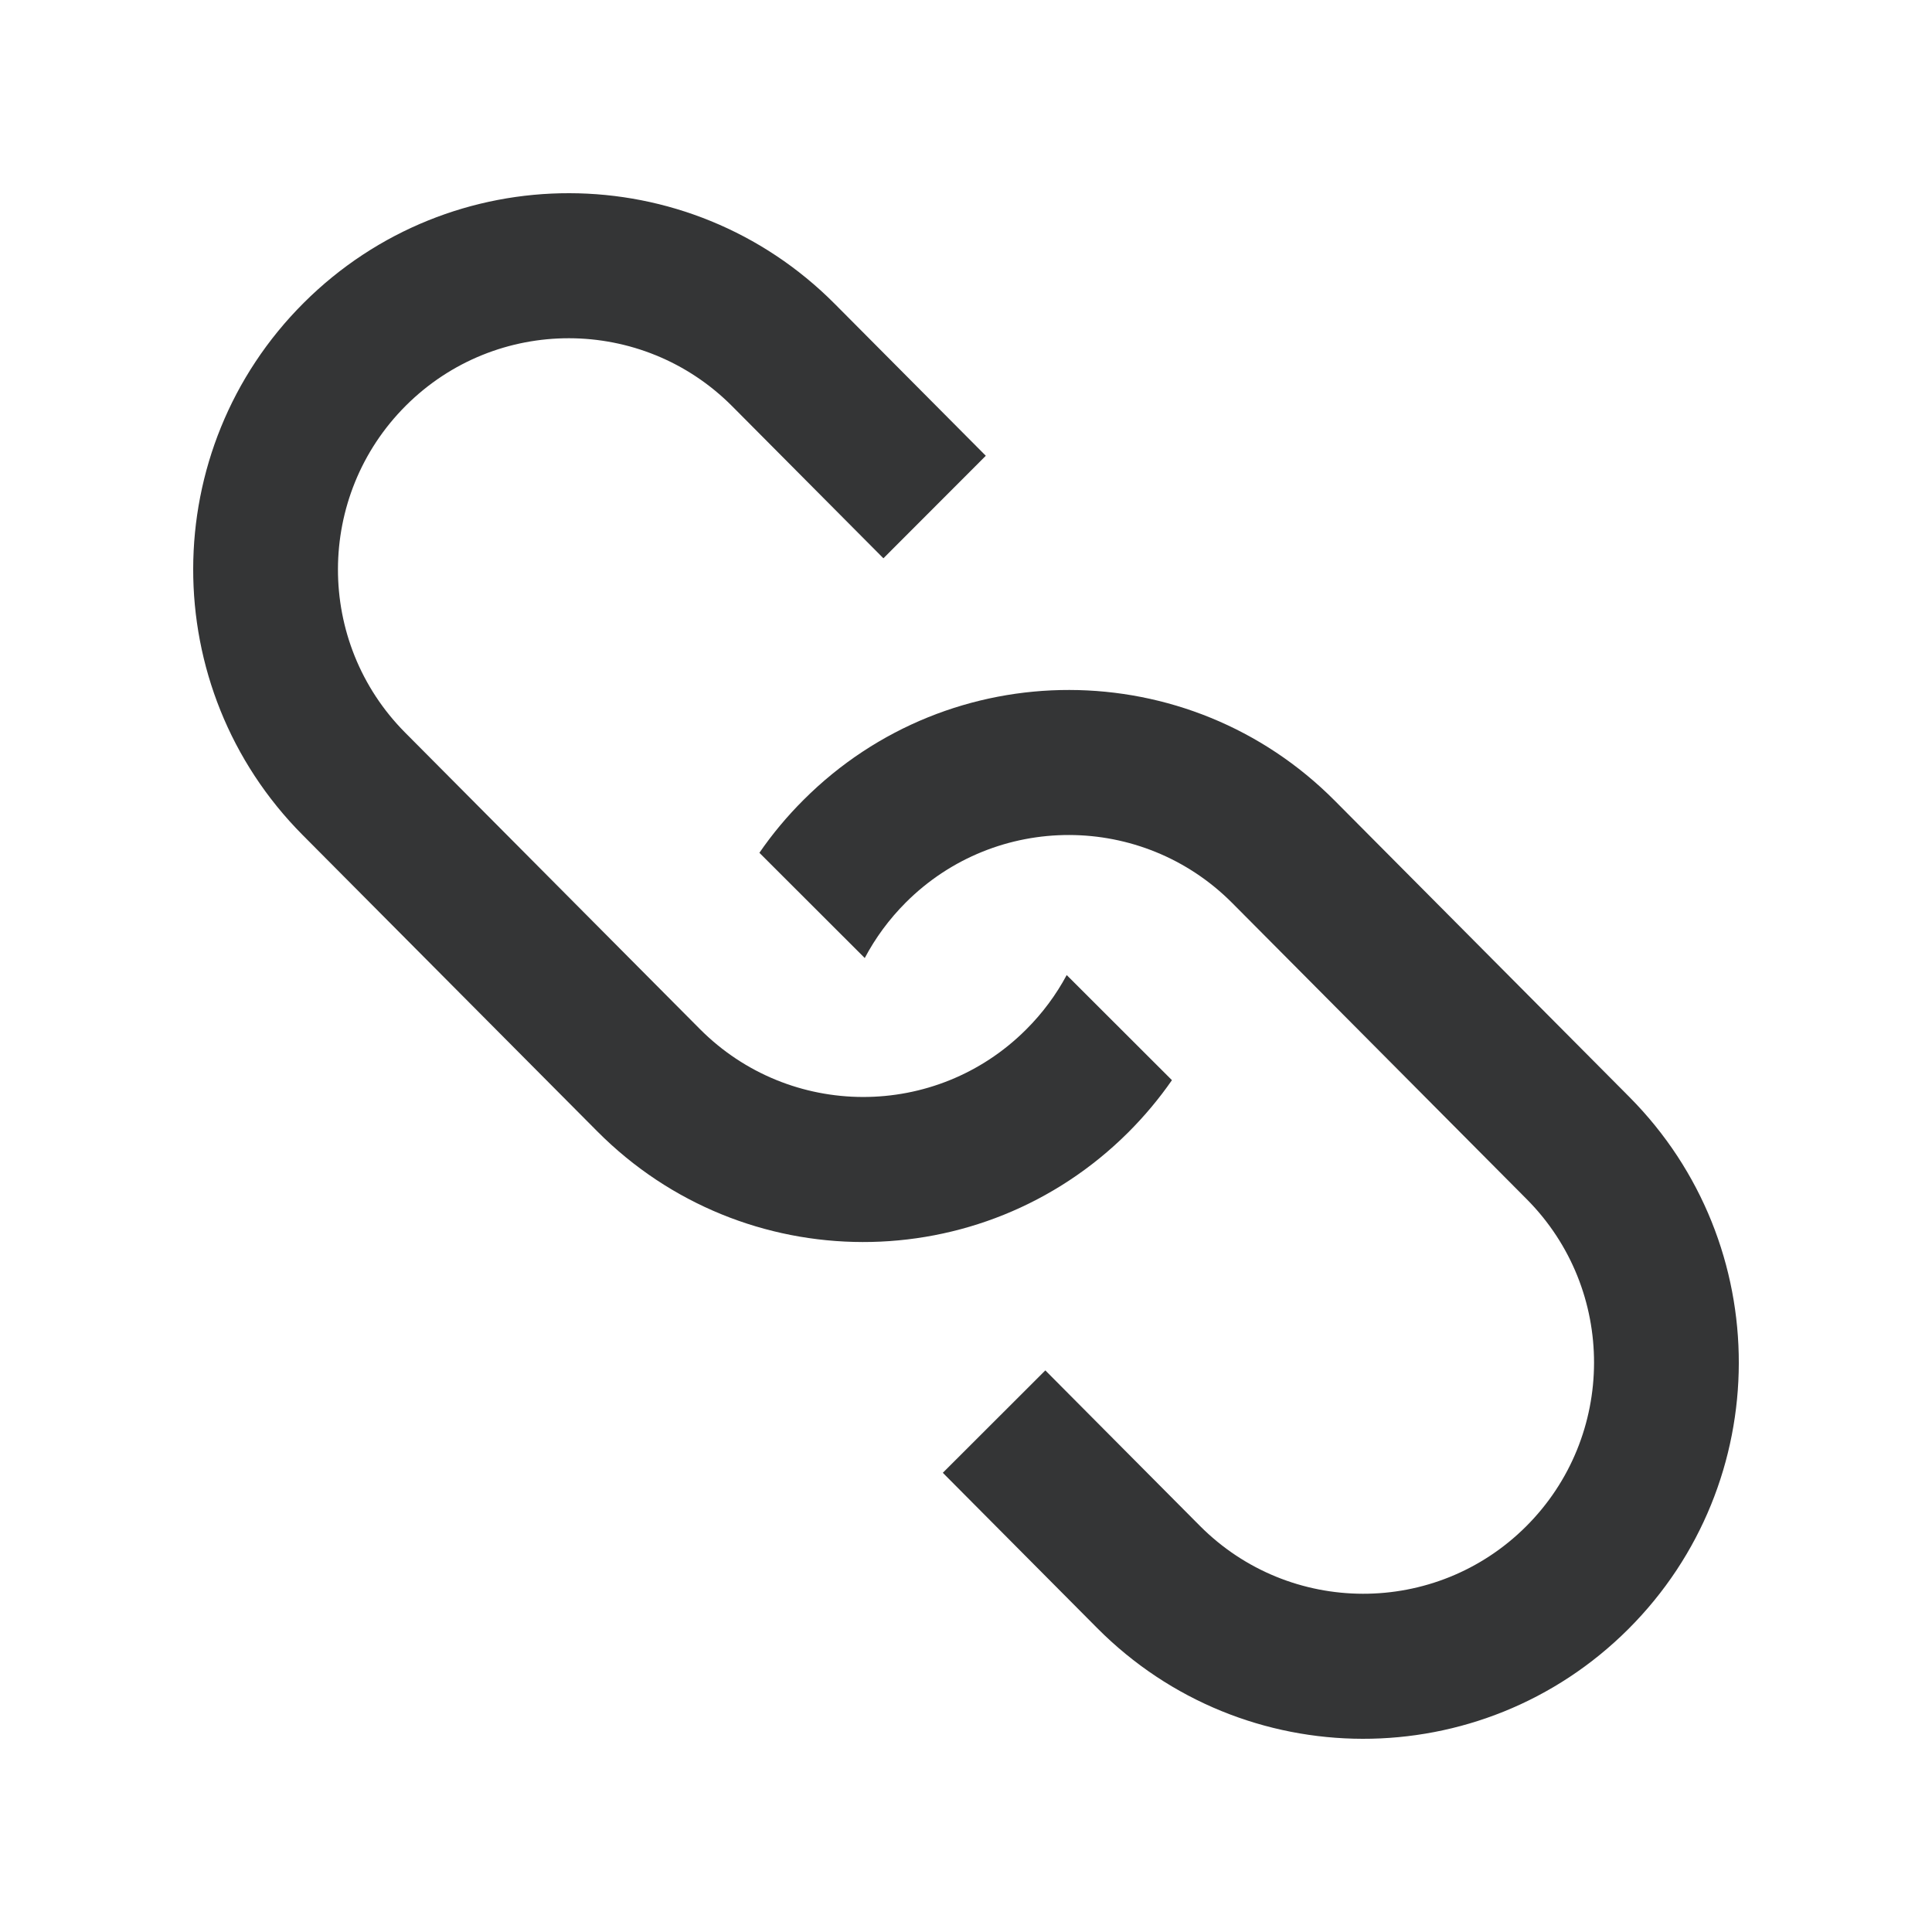
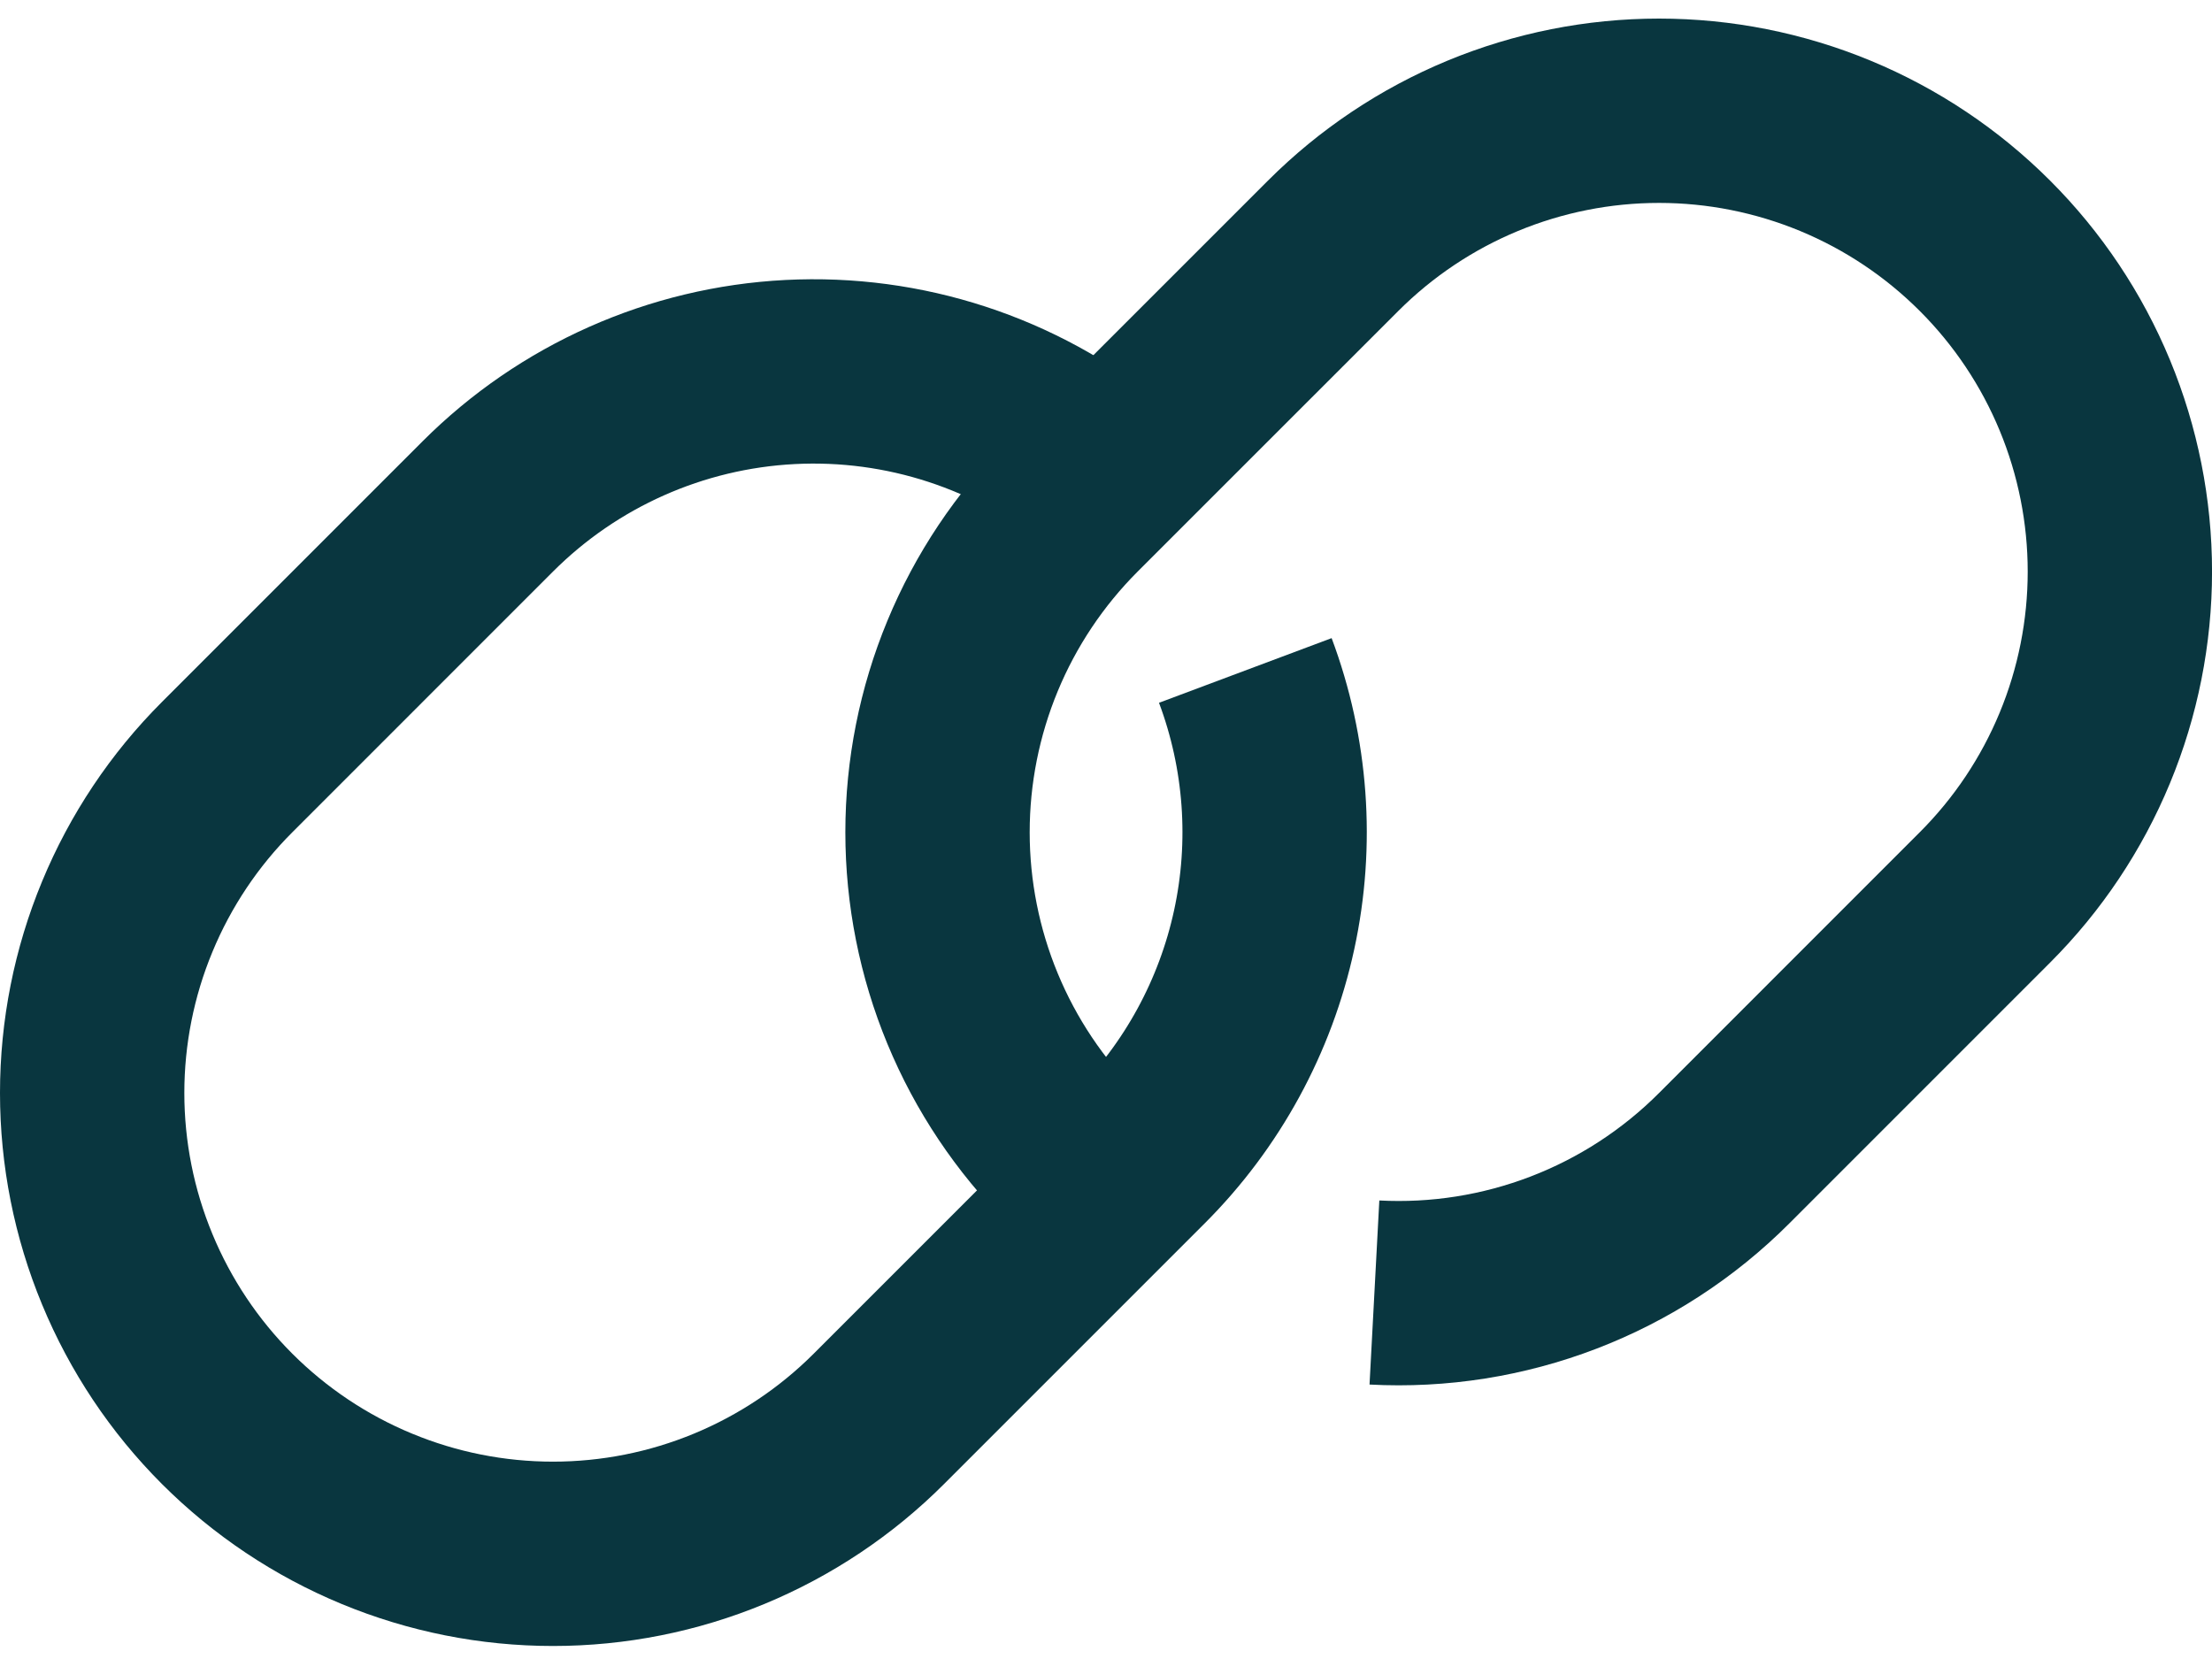
- <svg xmlns="http://www.w3.org/2000/svg" width="32" height="32" viewBox="0 0 32 32" fill="none">
-   <g id="icon">
-     <g id="path">
-       <path d="M20.41 14.957L25.288 19.863C26.778 21.362 26.773 23.788 25.278 25.281C23.782 26.774 21.362 26.769 19.872 25.271L17.314 22.698L15.616 24.394L18.173 26.966C20.598 29.405 24.536 29.412 26.97 26.983C29.404 24.553 29.411 20.607 26.986 18.168L22.108 13.262C19.684 10.823 15.745 10.816 13.312 13.246C13.036 13.521 12.791 13.815 12.578 14.125L14.323 15.868C14.498 15.537 14.725 15.226 15.004 14.947C16.499 13.454 18.92 13.459 20.41 14.957Z" fill="#232425" fill-opacity="0.92" />
-       <path d="M11.59 17.042L6.712 12.136C5.222 10.638 5.227 8.213 6.722 6.719C8.218 5.226 10.638 5.231 12.128 6.729L14.632 9.247L16.328 7.549L13.827 5.034C11.402 2.595 7.464 2.588 5.03 5.017C2.596 7.447 2.589 11.393 5.014 13.832L9.892 18.738C12.316 21.177 16.255 21.184 18.689 18.754C18.959 18.484 19.2 18.195 19.411 17.891L17.668 16.15C17.494 16.474 17.27 16.779 16.996 17.052C15.501 18.546 13.08 18.541 11.59 17.042Z" fill="#232425" fill-opacity="0.92" />
-     </g>
-   </g>
+ <svg xmlns="http://www.w3.org/2000/svg" width="60" height="45" viewBox="0 0 60 45" fill="none">
+   <path d="M33.779 18.186C34.621 20.434 34.799 22.877 34.29 25.222C33.781 27.568 32.608 29.718 30.91 31.415L23.839 38.486C22.679 39.646 21.3 40.567 19.784 41.195C18.267 41.824 16.642 42.147 15 42.147C13.359 42.147 11.733 41.824 10.217 41.195C8.7 40.567 7.322 39.646 6.161 38.486C5 37.325 4.08 35.947 3.452 34.43C2.823 32.913 2.5 31.288 2.5 29.646C2.5 28.005 2.823 26.379 3.452 24.863C4.08 23.346 5 21.968 6.161 20.808L13.232 13.736C15.42 11.548 18.341 10.249 21.432 10.091C24.522 9.933 27.561 10.926 29.961 12.879" stroke="#09363F" stroke-width="5" stroke-miterlimit="10" />
+   <path d="M30.302 32.48C29.876 32.151 29.471 31.795 29.091 31.415C27.93 30.254 27.009 28.876 26.381 27.359C25.753 25.843 25.43 24.217 25.43 22.576C25.43 20.934 25.753 19.308 26.381 17.792C27.009 16.275 27.93 14.897 29.091 13.736L36.162 6.666C37.323 5.505 38.701 4.584 40.217 3.956C41.734 3.328 43.359 3.004 45.001 3.004C46.643 3.004 48.268 3.328 49.785 3.956C51.301 4.584 52.679 5.505 53.84 6.666C55.001 7.826 55.922 9.204 56.55 10.721C57.178 12.238 57.501 13.863 57.501 15.505C57.501 17.146 57.178 18.772 56.55 20.288C55.922 21.805 55.001 23.183 53.84 24.343L46.769 31.415C45.532 32.654 44.048 33.619 42.413 34.247C40.778 34.875 39.029 35.152 37.281 35.059" stroke="#09363F" stroke-width="5" stroke-miterlimit="10" />
</svg>
